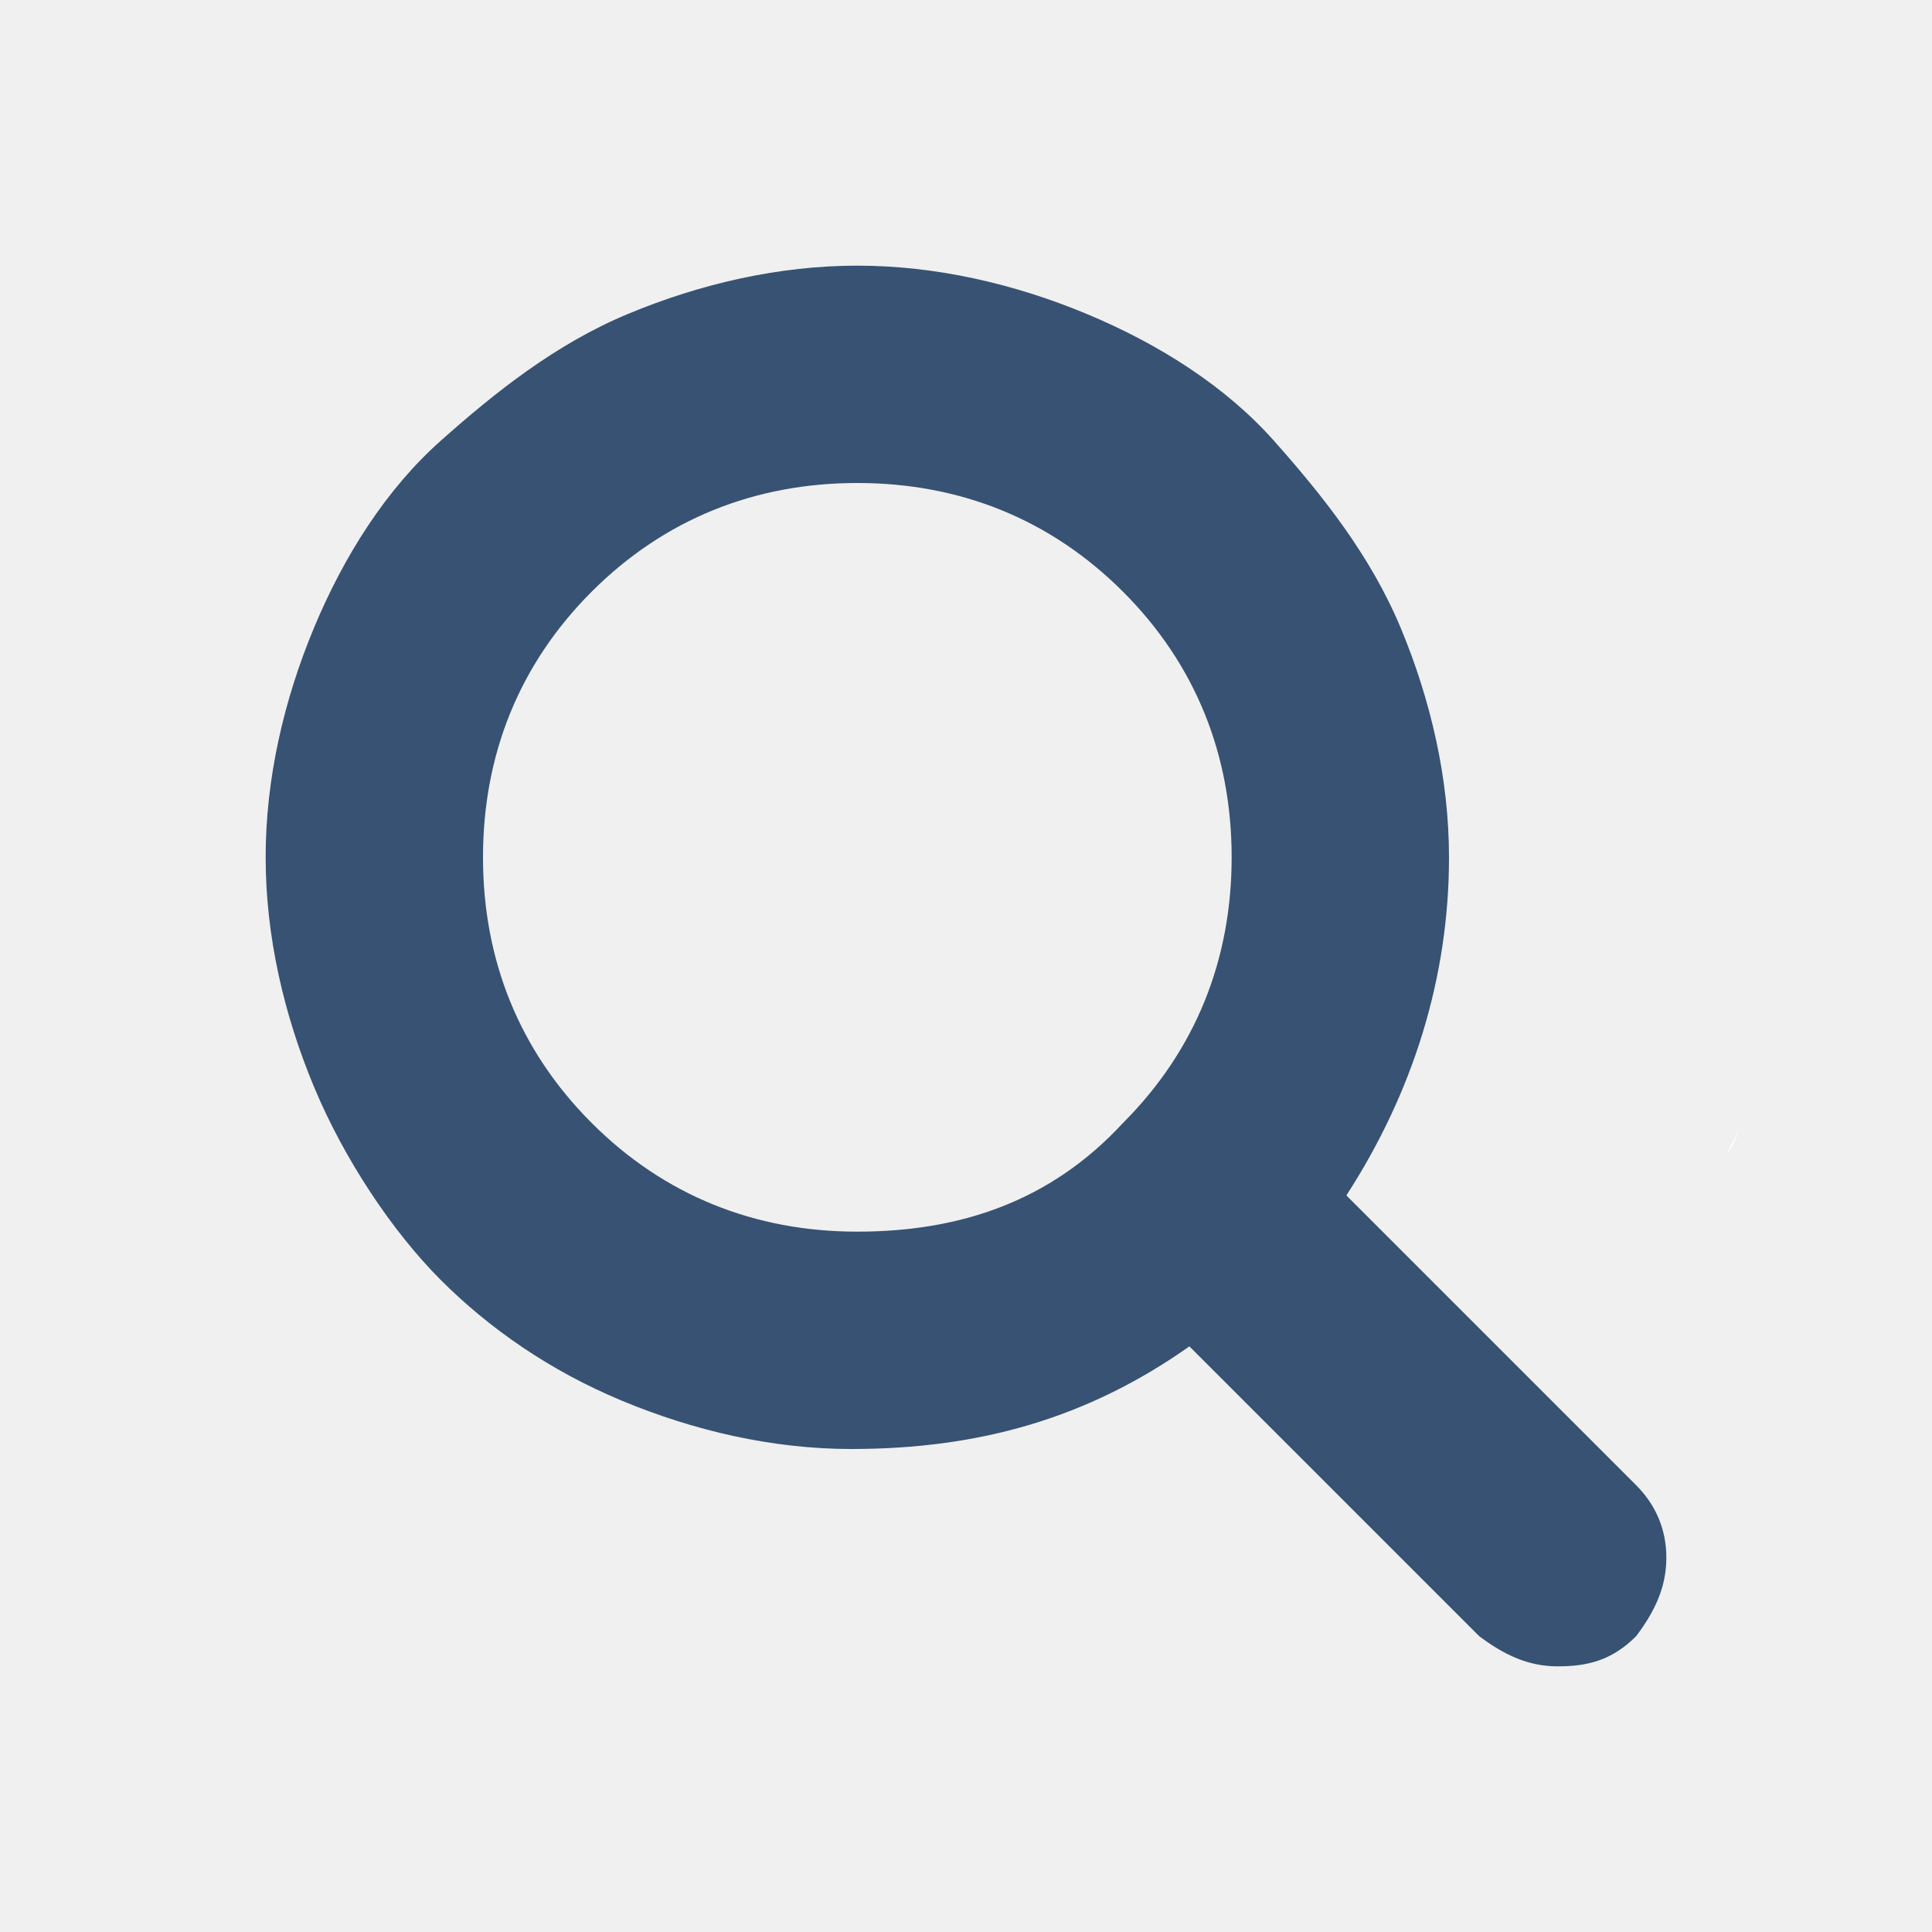
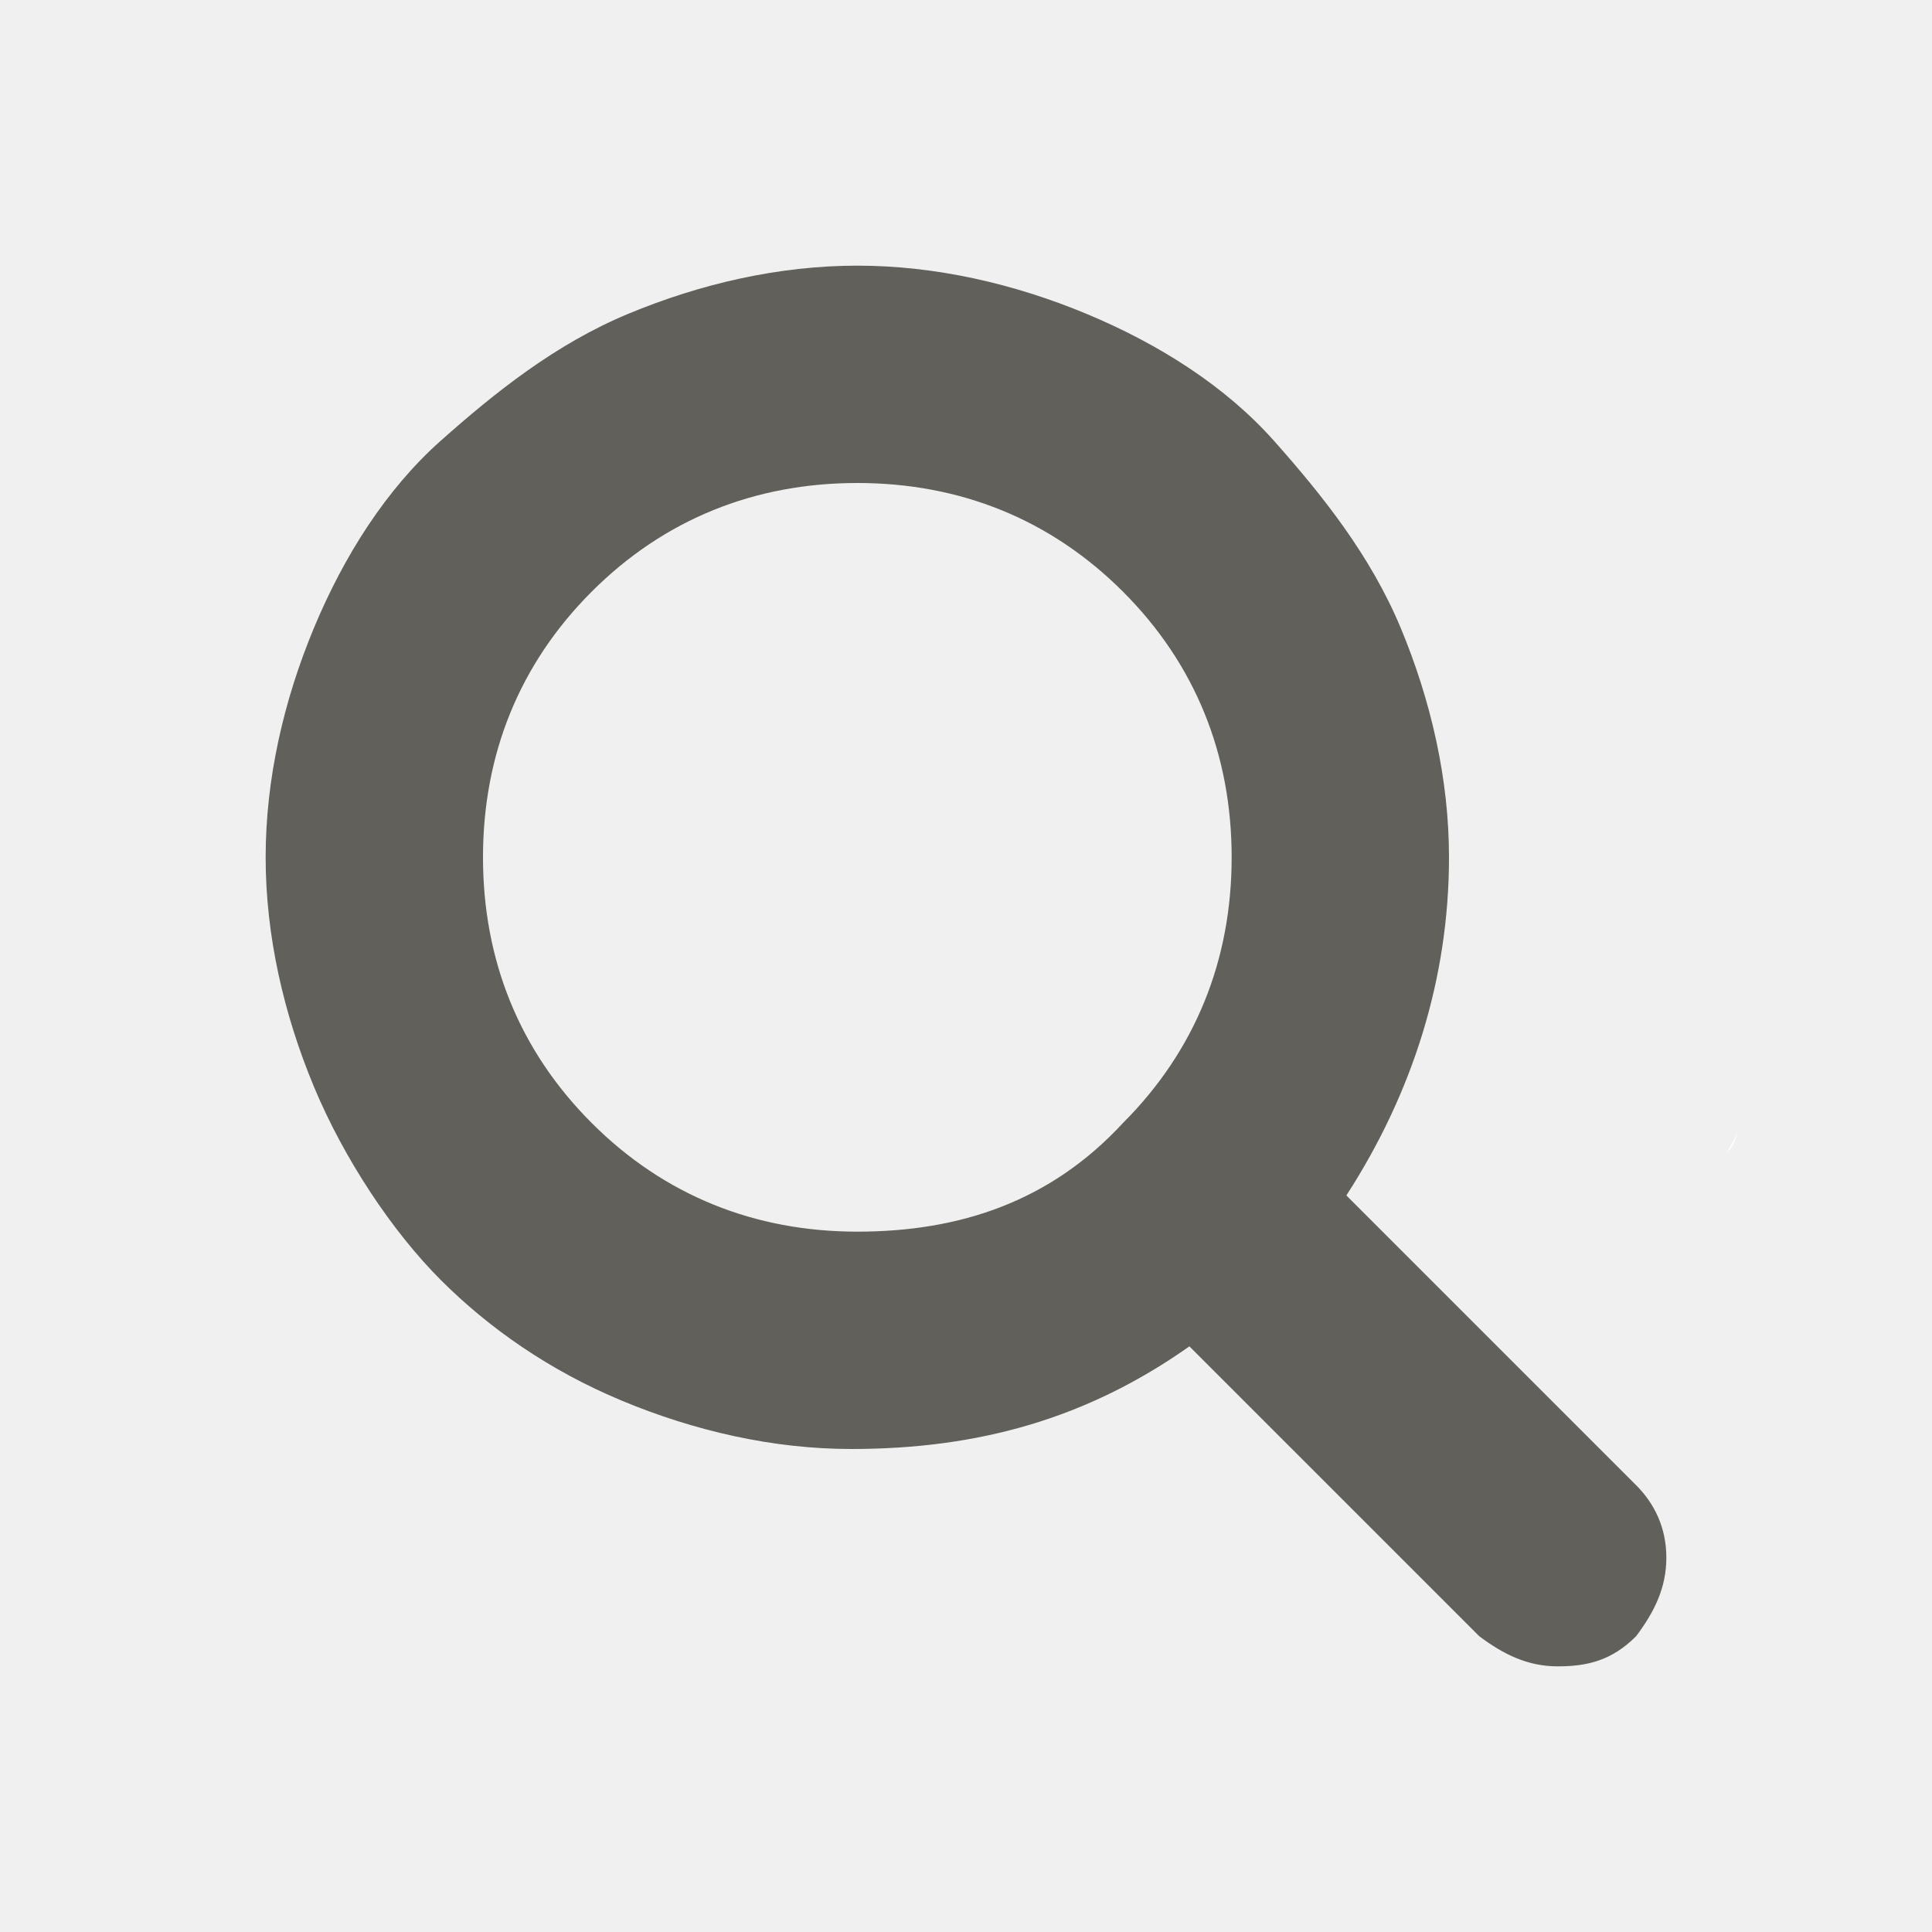
<svg xmlns="http://www.w3.org/2000/svg" viewBox="0 0 32 32">
  <path fill="#FFF" d="M28.8 18.6c0 .1 0 .1 0 0 0 .2-.1.3-.2.5.1-.1.2-.3.2-.5" />
-   <path fill="#733737" d="M26.4 17s.1 0 0 0c.1 0 0 0 0 0z" />
+   <path fill="#62605b" d="M26.4 17s.1 0 0 0c.1 0 0 0 0 0z" />
  <path fill="#FFF" d="M26.5 17s-.1 0 0 0c-.1 0 0 0 0 0" />
-   <path fill="#375273" d="M27.6 25.8c0 .5-.2.9-.5 1.3-.4.4-.8.5-1.3.5s-.9-.2-1.3-.5l-4.8-4.8C18 23.5 16.2 24 14.1 24c-1.3 0-2.6-.3-3.8-.8s-2.2-1.2-3-2-1.6-2-2.1-3.2-.8-2.5-.8-3.8.3-2.6.8-3.8c.5-1.2 1.2-2.3 2.1-3.1s1.9-1.6 3.1-2.1 2.5-.8 3.8-.8 2.6.3 3.8.8c1.2.5 2.3 1.2 3.1 2.1s1.6 1.9 2.1 3.1c.5 1.2.8 2.5.8 3.8 0 2-.6 3.9-1.7 5.6l4.8 4.8c.3.3.5.7.5 1.2zm-9-7.2c1.2-1.2 1.8-2.7 1.8-4.4s-.6-3.2-1.8-4.4S15.9 8 14.2 8s-3.2.6-4.4 1.8C8.6 11 8 12.5 8 14.2s.6 3.2 1.8 4.4c1.2 1.2 2.7 1.8 4.4 1.8s3.2-.5 4.4-1.8z" />
+   <path fill="#62605b" d="M27.6 25.8c0 .5-.2.9-.5 1.3-.4.4-.8.5-1.3.5s-.9-.2-1.3-.5l-4.8-4.8C18 23.5 16.2 24 14.1 24c-1.3 0-2.6-.3-3.8-.8s-2.2-1.2-3-2-1.6-2-2.1-3.2-.8-2.5-.8-3.8.3-2.6.8-3.8c.5-1.2 1.2-2.3 2.1-3.1s1.9-1.6 3.1-2.1 2.5-.8 3.8-.8 2.6.3 3.8.8c1.2.5 2.3 1.2 3.1 2.1s1.6 1.9 2.1 3.1c.5 1.2.8 2.5.8 3.8 0 2-.6 3.9-1.7 5.6l4.8 4.8c.3.3.5.7.5 1.2zm-9-7.2c1.2-1.2 1.8-2.7 1.8-4.4s-.6-3.2-1.8-4.4S15.9 8 14.2 8s-3.2.6-4.4 1.8C8.6 11 8 12.5 8 14.2s.6 3.2 1.8 4.4c1.2 1.2 2.7 1.8 4.4 1.8s3.2-.5 4.4-1.8z" />
</svg>
